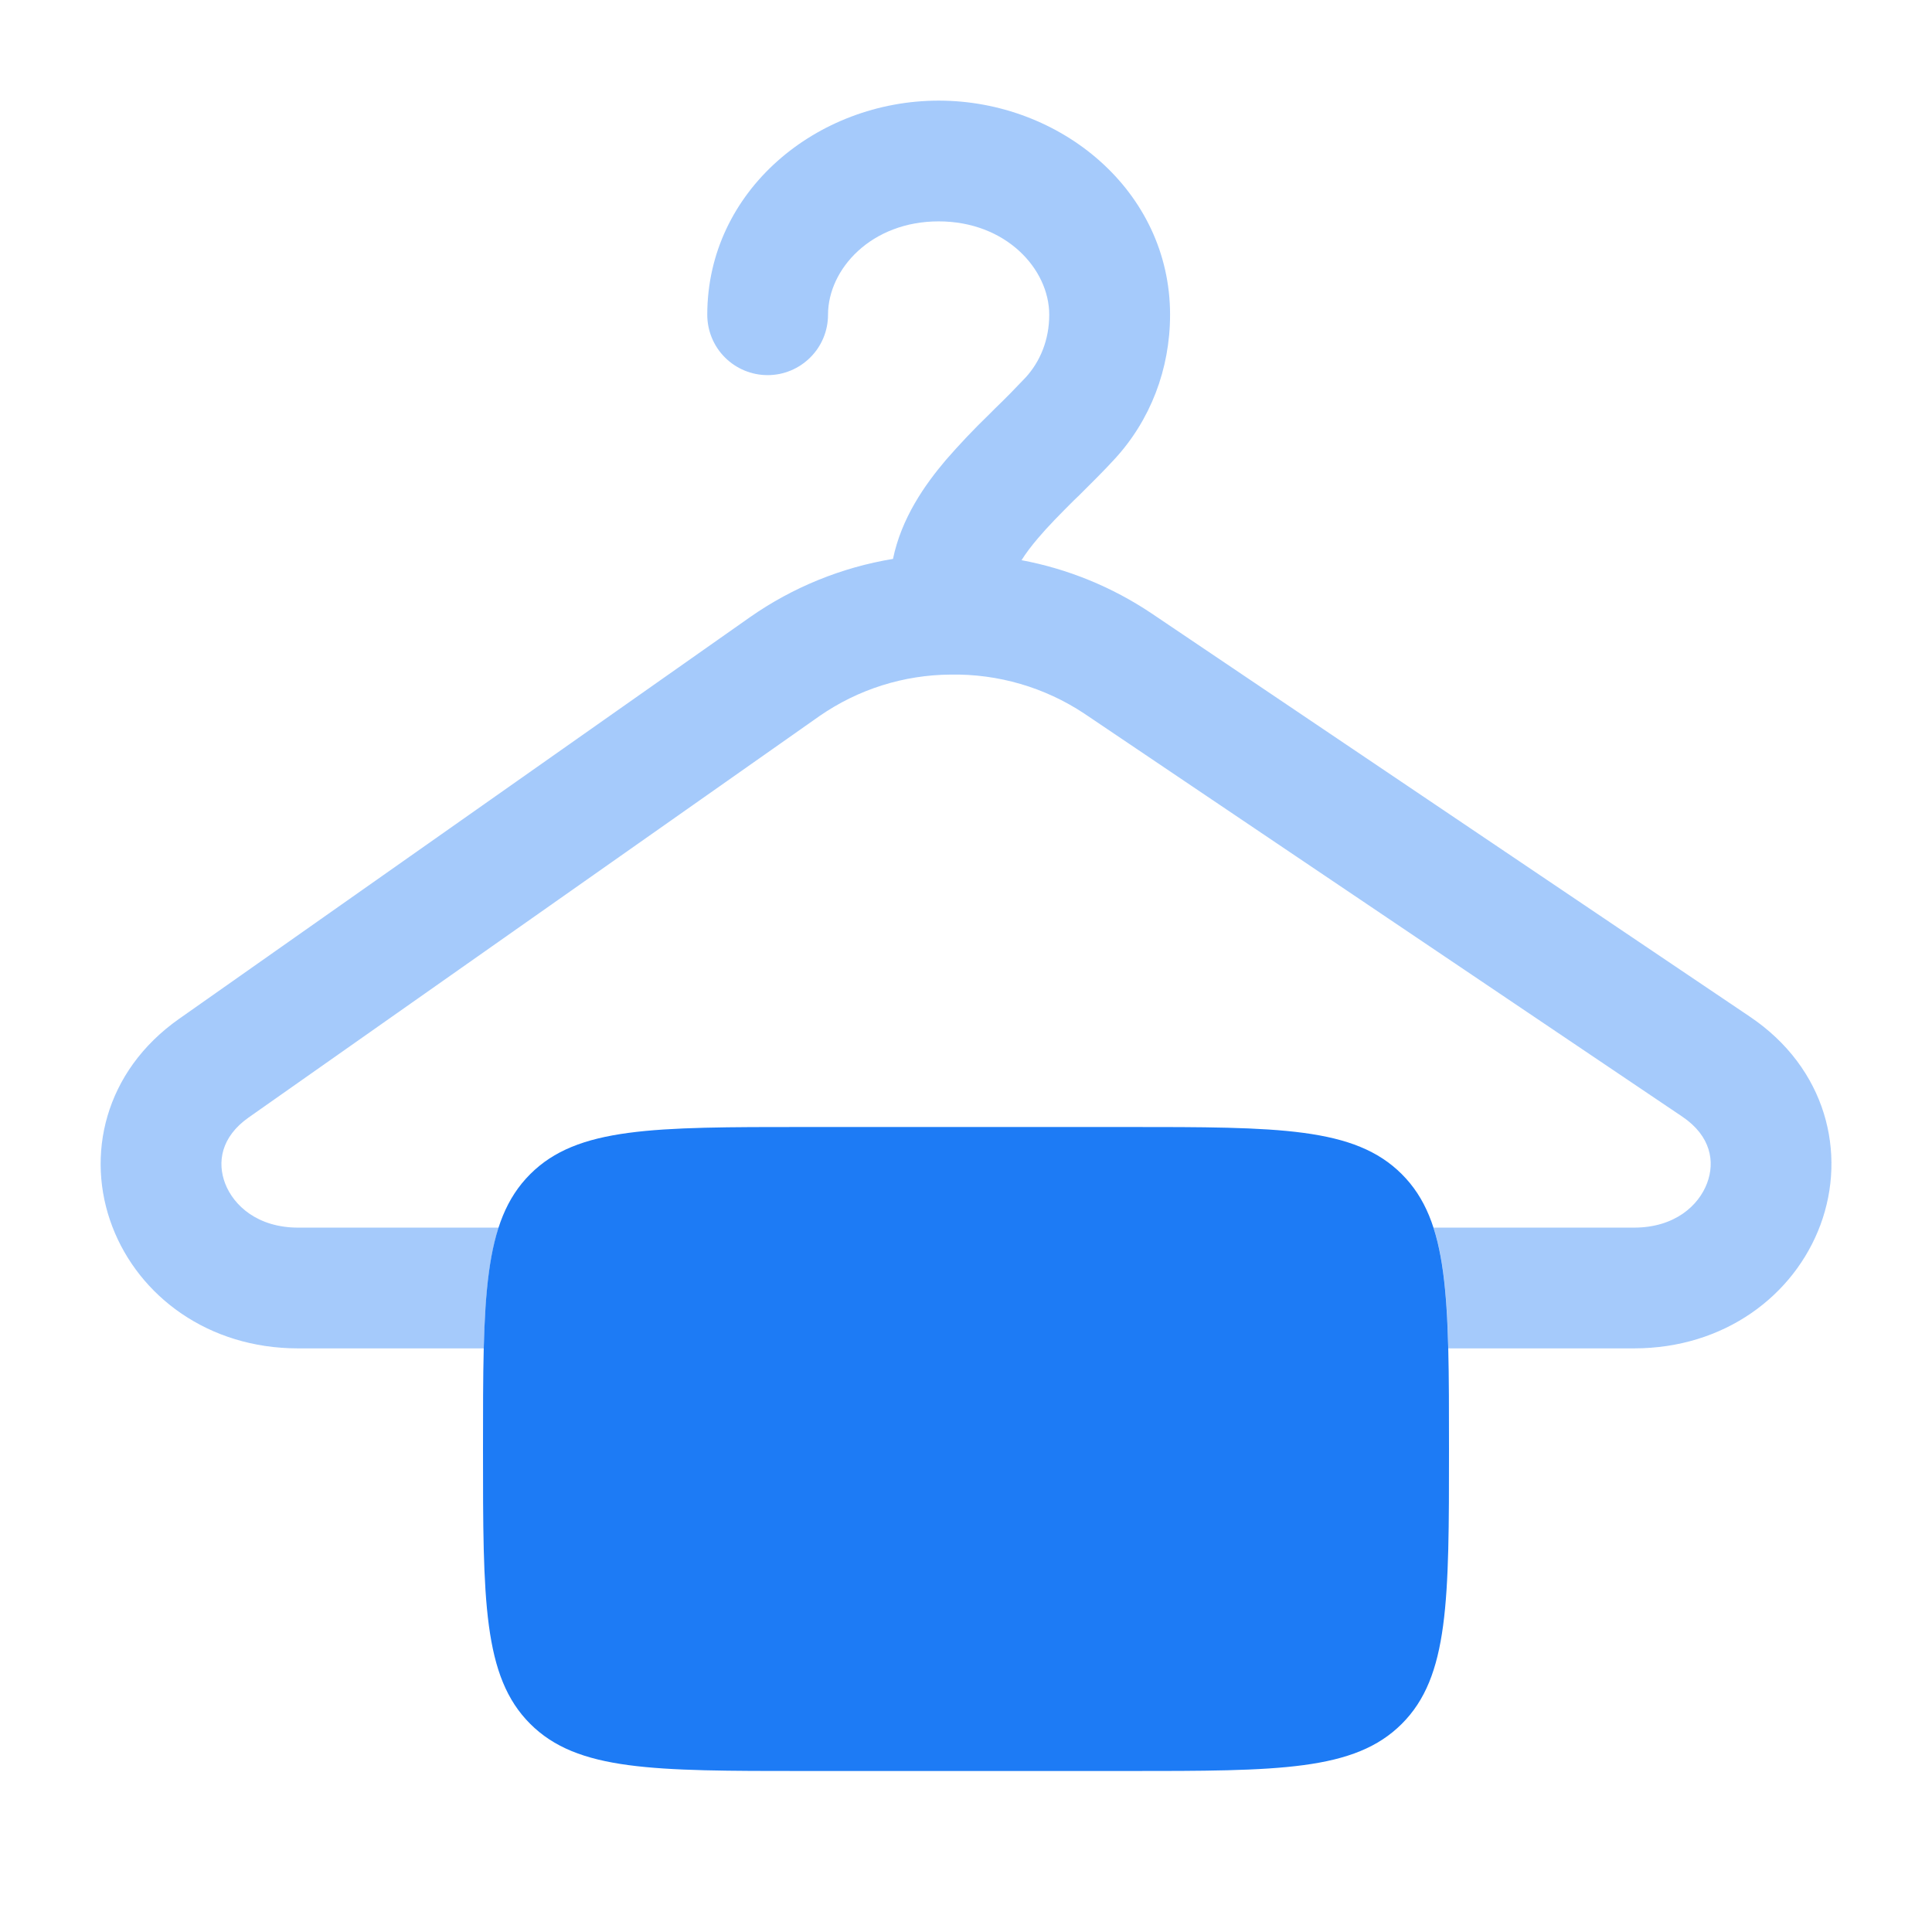
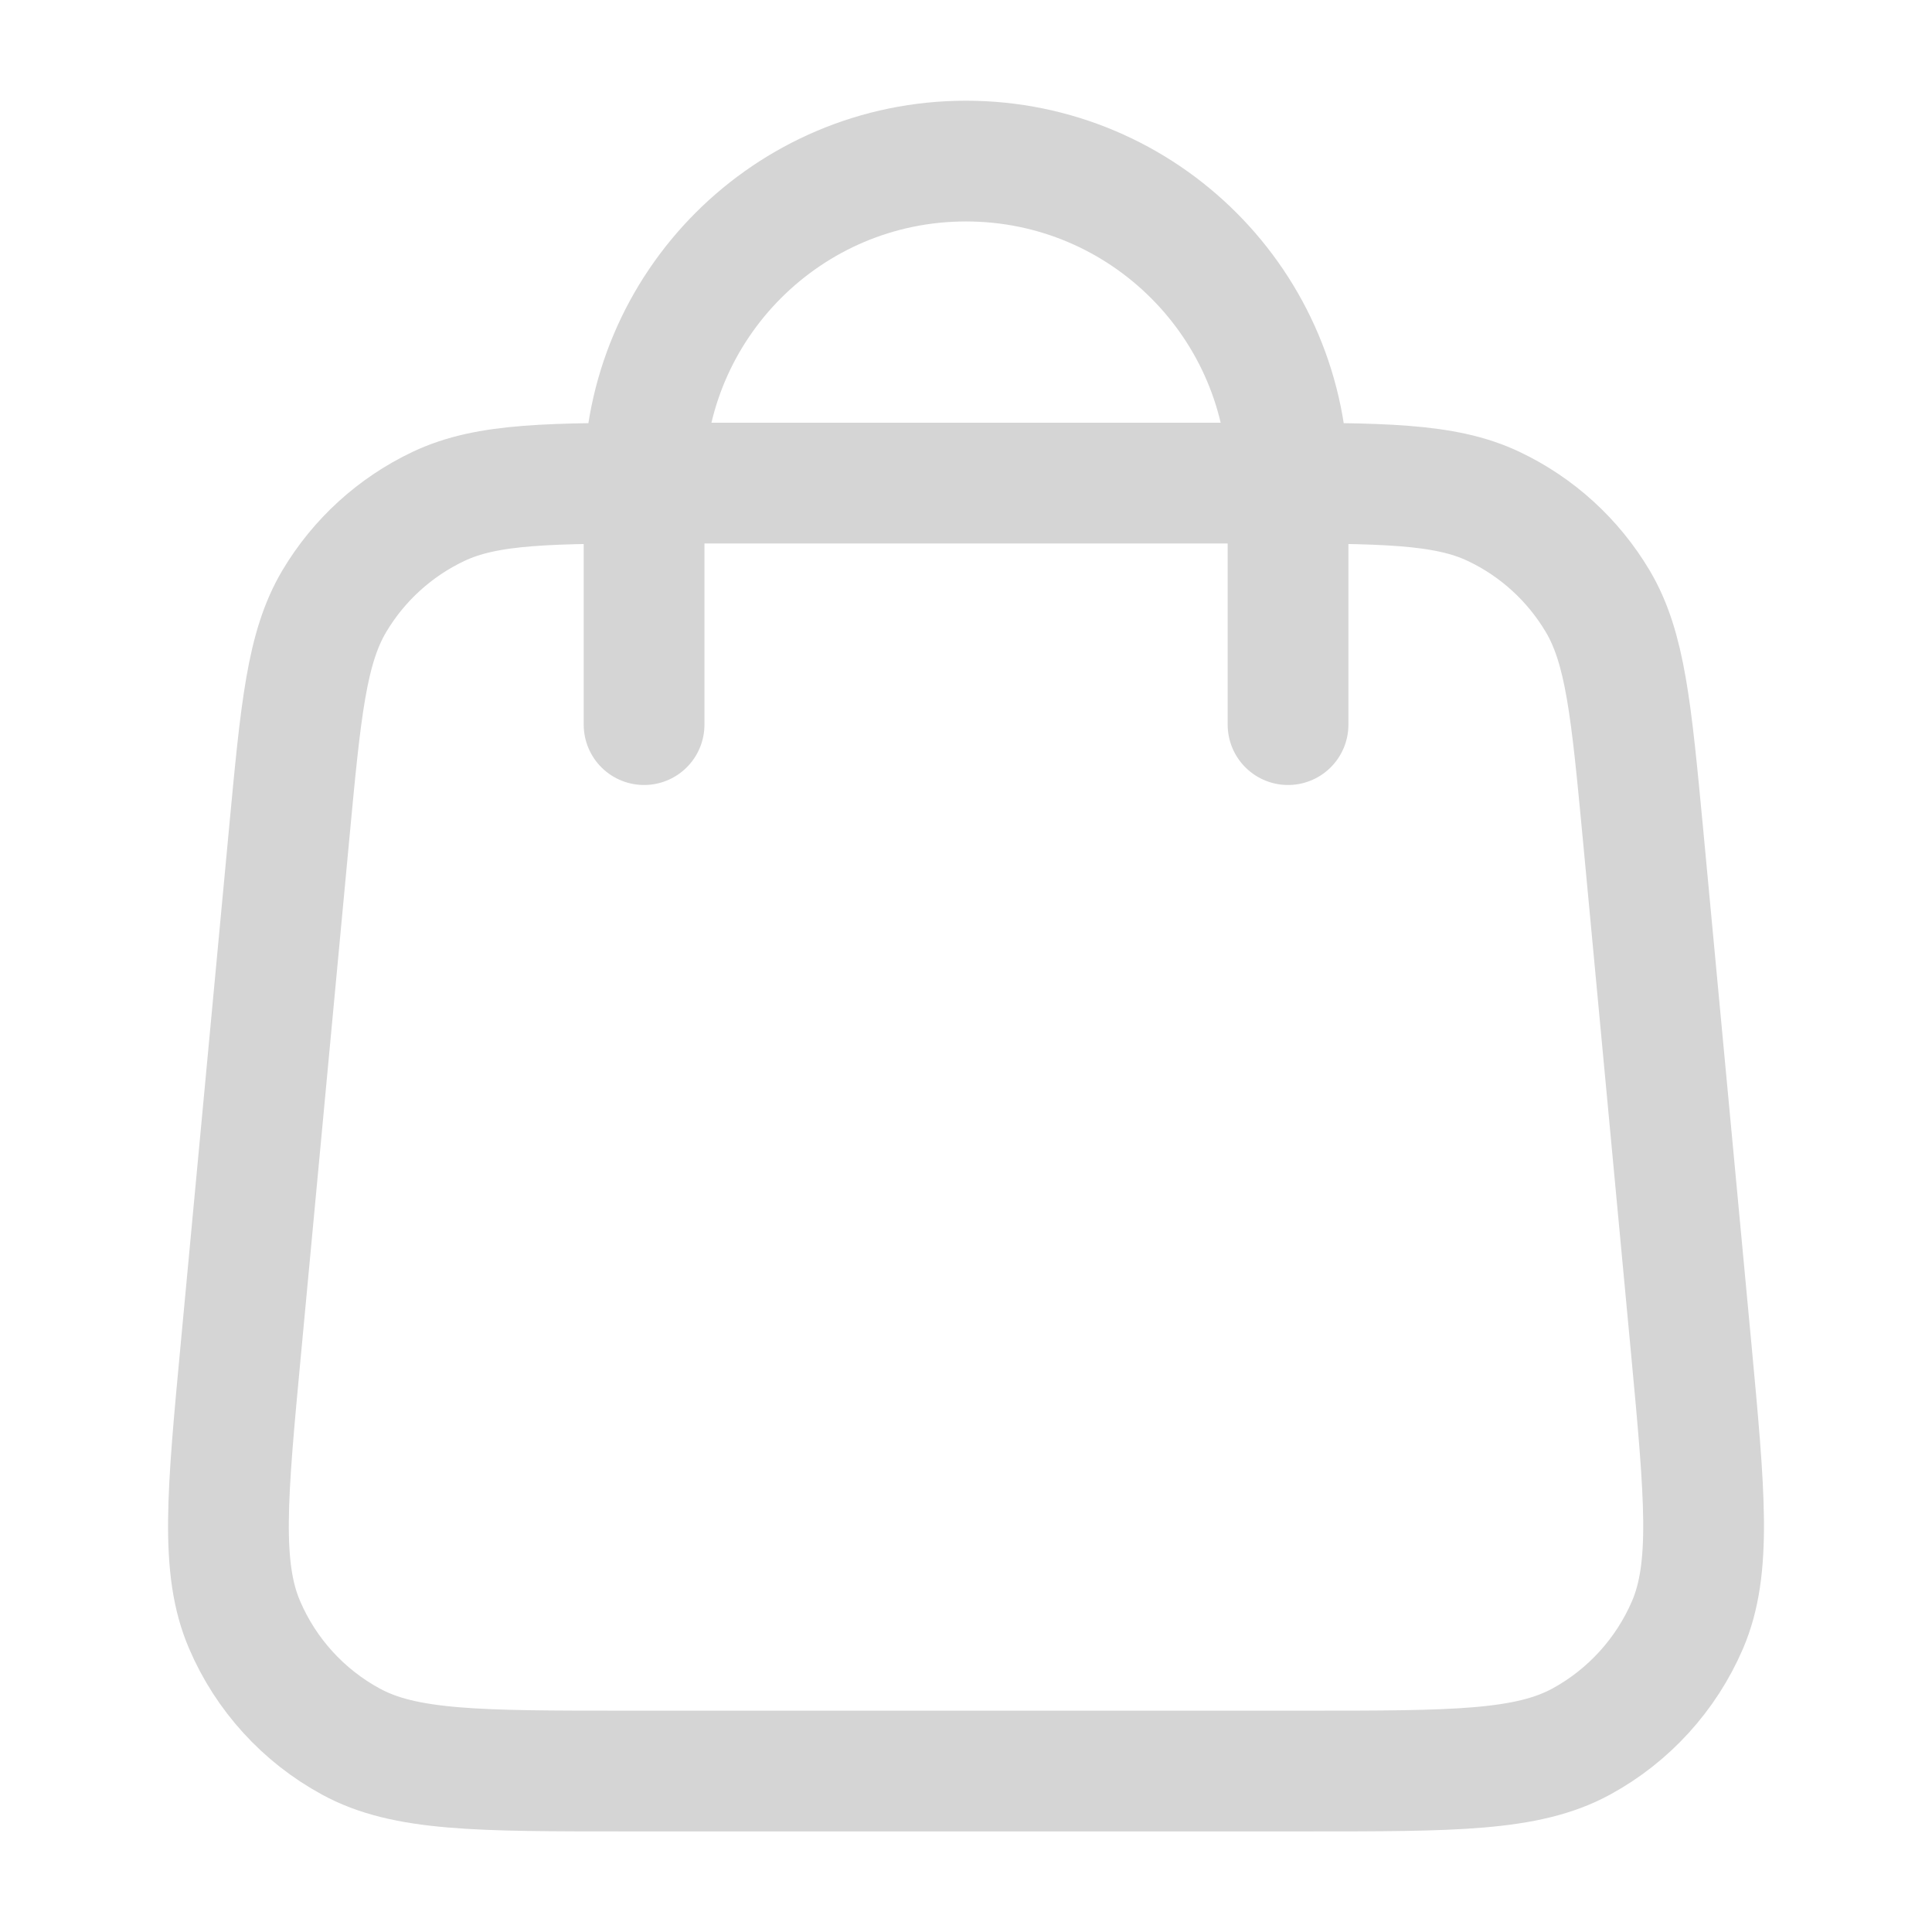
- <svg xmlns="http://www.w3.org/2000/svg" width="24" height="24" viewBox="0 0 24 24" fill="none">
-   <path opacity="0.4" d="M10.286 3.91C10.286 3.342 10.824 2.75 11.66 2.75C12.496 2.75 13.034 3.342 13.034 3.91C13.034 4.221 12.922 4.491 12.74 4.69C12.616 4.821 12.49 4.95 12.36 5.075L12.28 5.155C12.096 5.333 11.919 5.52 11.751 5.713C11.486 6.025 11.198 6.436 11.093 6.943C10.455 7.048 9.849 7.295 9.319 7.665L2.224 12.657C1.297 13.309 1.058 14.359 1.396 15.239C1.728 16.105 2.59 16.75 3.702 16.75H6.01C6.026 16.113 6.071 15.63 6.194 15.25H3.704C3.201 15.25 2.903 14.977 2.797 14.702C2.697 14.441 2.743 14.126 3.087 13.883L10.183 8.893C10.662 8.562 11.229 8.383 11.811 8.38C12.399 8.37 12.976 8.538 13.466 8.862L20.899 13.872C21.255 14.113 21.305 14.432 21.207 14.695C21.104 14.973 20.807 15.25 20.298 15.25H17.808C17.931 15.63 17.976 16.113 17.992 16.75H20.298C21.423 16.75 22.288 16.093 22.614 15.216C22.944 14.326 22.687 13.269 21.737 12.629L14.304 7.619C13.816 7.292 13.267 7.067 12.69 6.959C12.74 6.878 12.808 6.787 12.895 6.685C13.021 6.536 13.169 6.387 13.335 6.221L13.41 6.149C13.55 6.009 13.705 5.857 13.845 5.704C14.288 5.224 14.535 4.589 14.535 3.909C14.535 2.367 13.171 1.25 11.661 1.25C10.151 1.25 8.786 2.367 8.786 3.91C8.786 4.109 8.865 4.3 9.005 4.44C9.146 4.581 9.337 4.66 9.536 4.66C9.735 4.66 9.925 4.581 10.066 4.44C10.207 4.3 10.286 4.109 10.286 3.91Z" fill="#1D7BF5" />
-   <path d="M6 18C6 16.114 6 15.172 6.586 14.586C7.172 14 8.114 14 10 14H14C15.886 14 16.828 14 17.414 14.586C18 15.172 18 16.114 18 18C18 19.886 18 20.828 17.414 21.414C16.828 22 15.886 22 14 22H10C8.114 22 7.172 22 6.586 21.414C6 20.828 6 19.886 6 18Z" fill="#1D7BF5" />
+ <svg xmlns="http://www.w3.org/2000/svg" width="16" height="16" viewBox="0 0 16 16" fill="none">
+   <path d="M10.667 6.001V4.001C10.667 2.528 9.473 1.334 8 1.334C6.527 1.334 5.334 2.528 5.334 4.001V6.001M2.395 6.902L1.995 11.169C1.881 12.382 1.824 12.988 2.026 13.457C2.202 13.868 2.512 14.209 2.906 14.423C3.353 14.667 3.962 14.667 5.181 14.667H10.819C12.038 14.667 12.647 14.667 13.095 14.423C13.488 14.209 13.798 13.868 13.975 13.457C14.176 12.988 14.119 12.382 14.006 11.169L13.606 6.902C13.509 5.878 13.461 5.365 13.231 4.978C13.028 4.637 12.729 4.364 12.37 4.194C11.963 4.001 11.448 4.001 10.42 4.001L5.581 4.001C4.552 4.001 4.038 4.001 3.631 4.194C3.272 4.364 2.972 4.637 2.769 4.978C2.539 5.365 2.491 5.878 2.395 6.902Z" stroke="#D5D5D5" stroke-linecap="round" stroke-linejoin="round" />
</svg>
